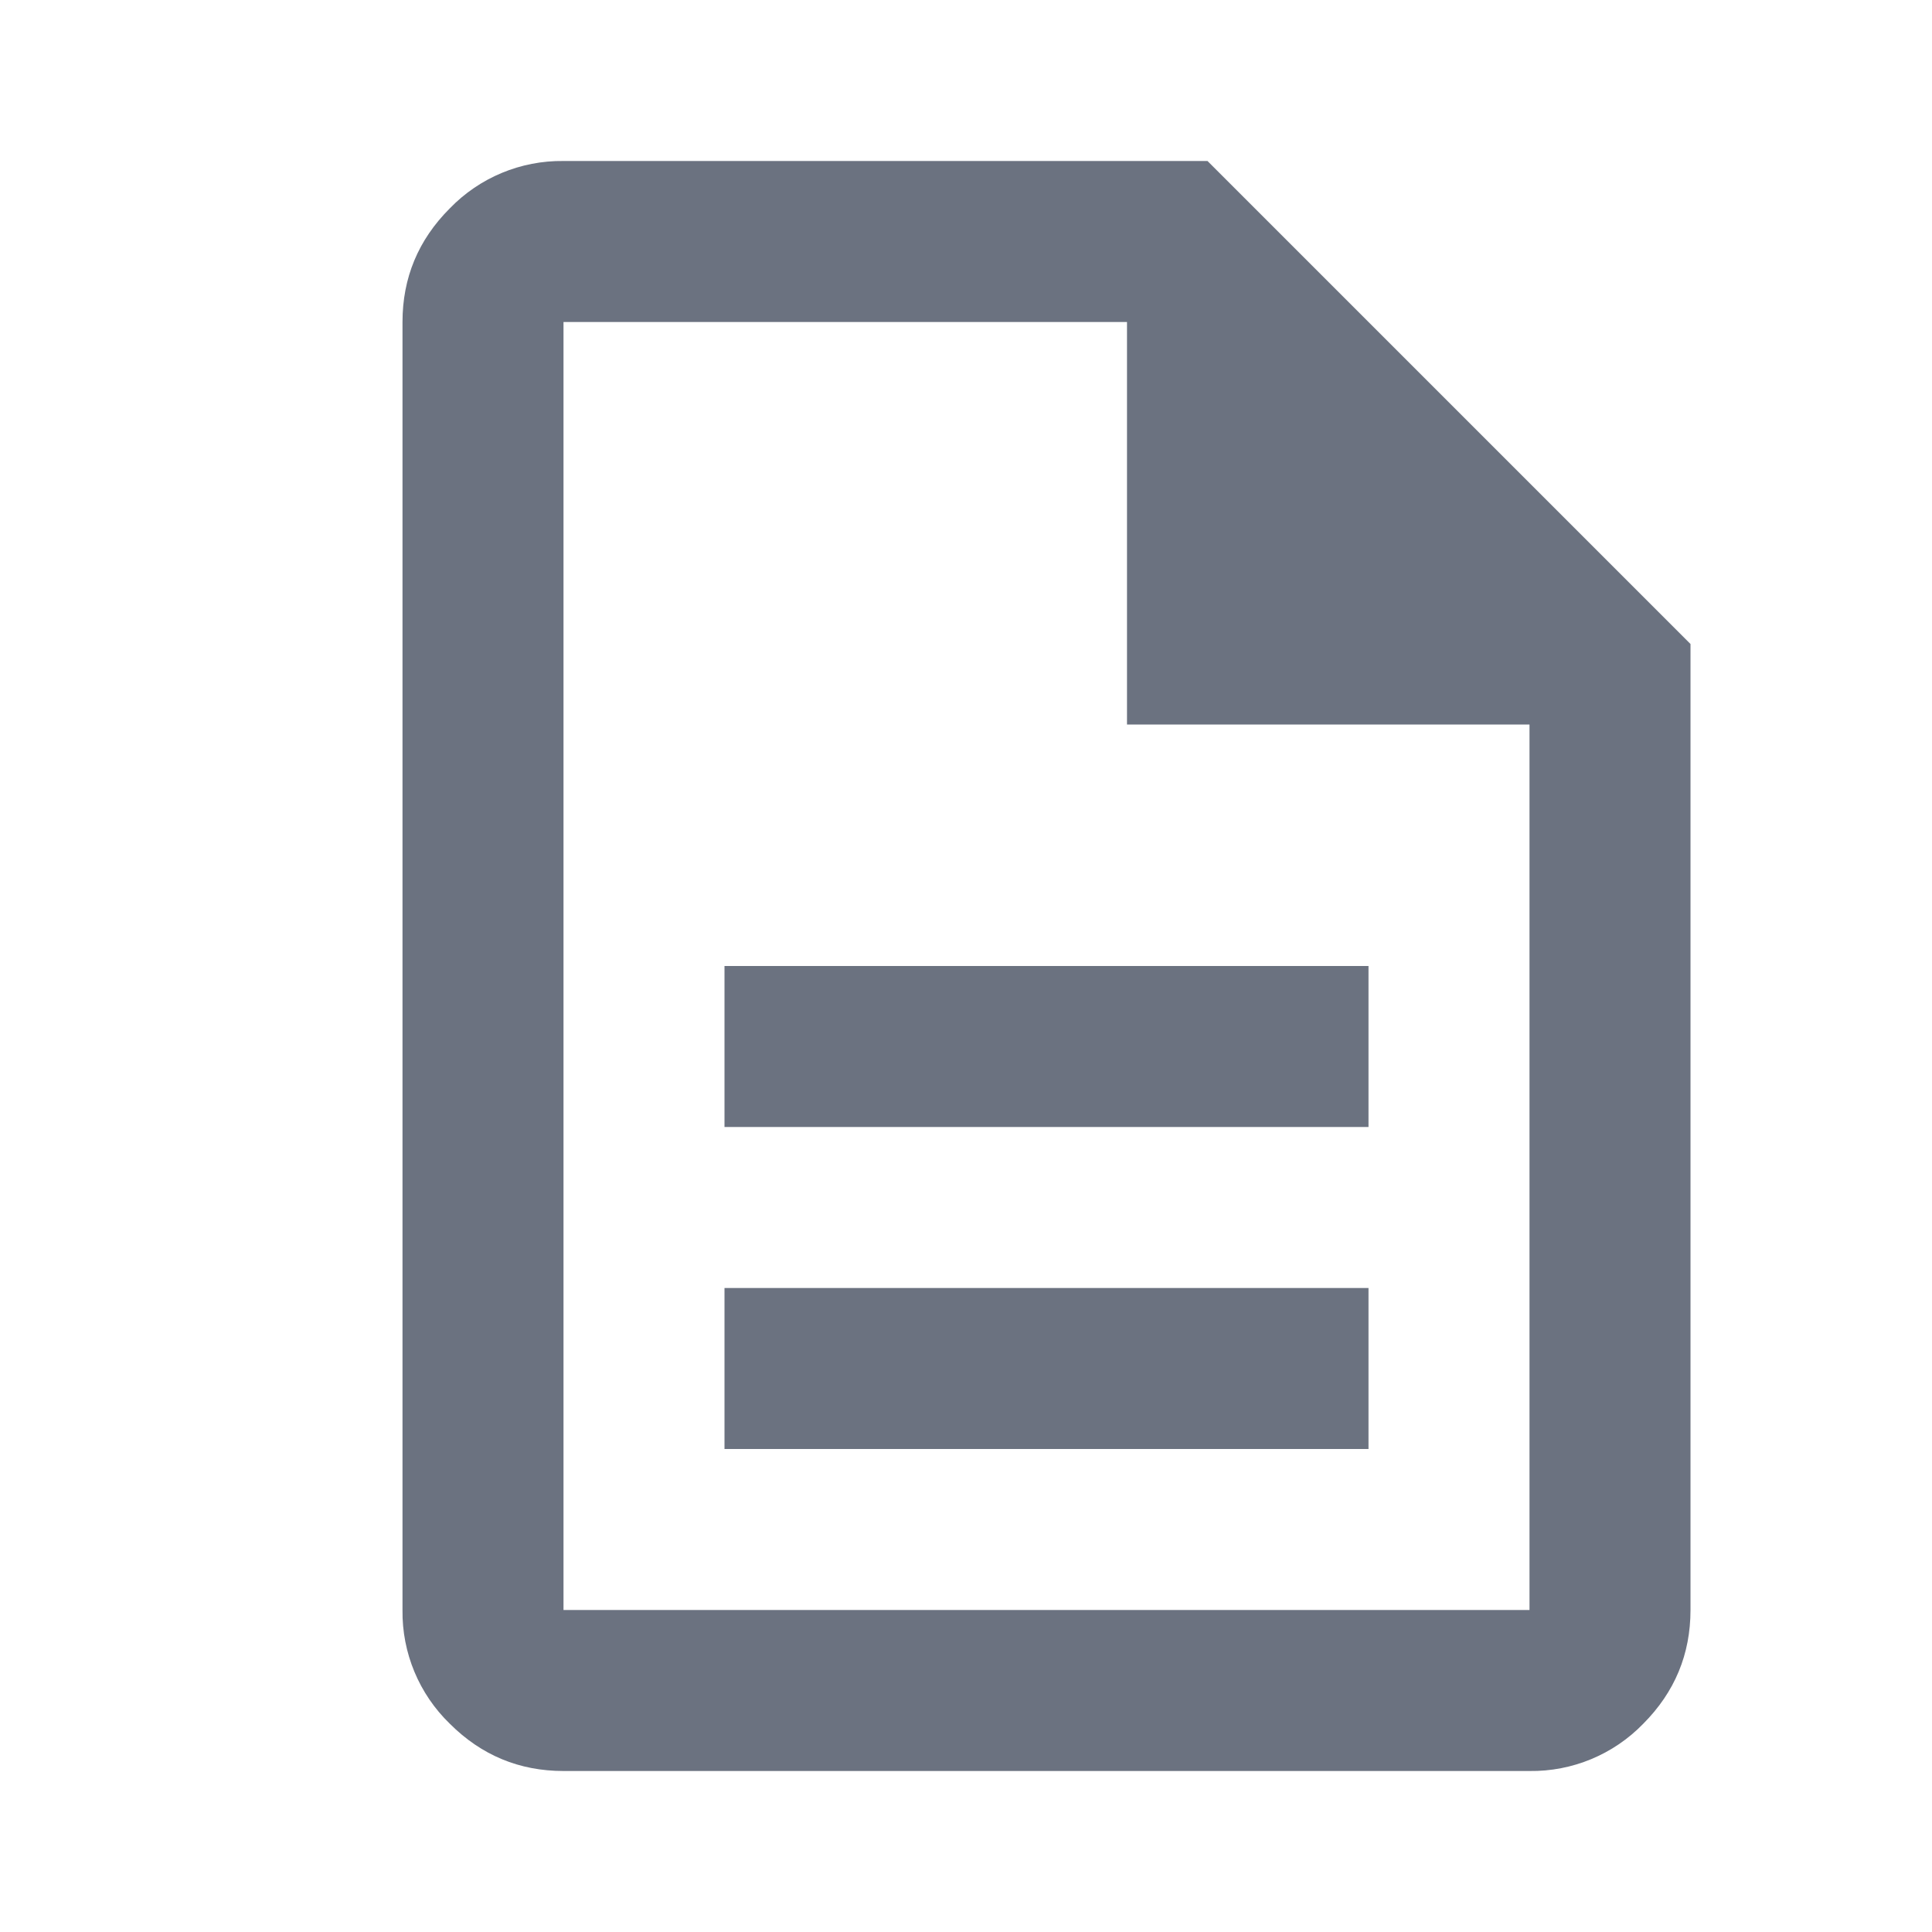
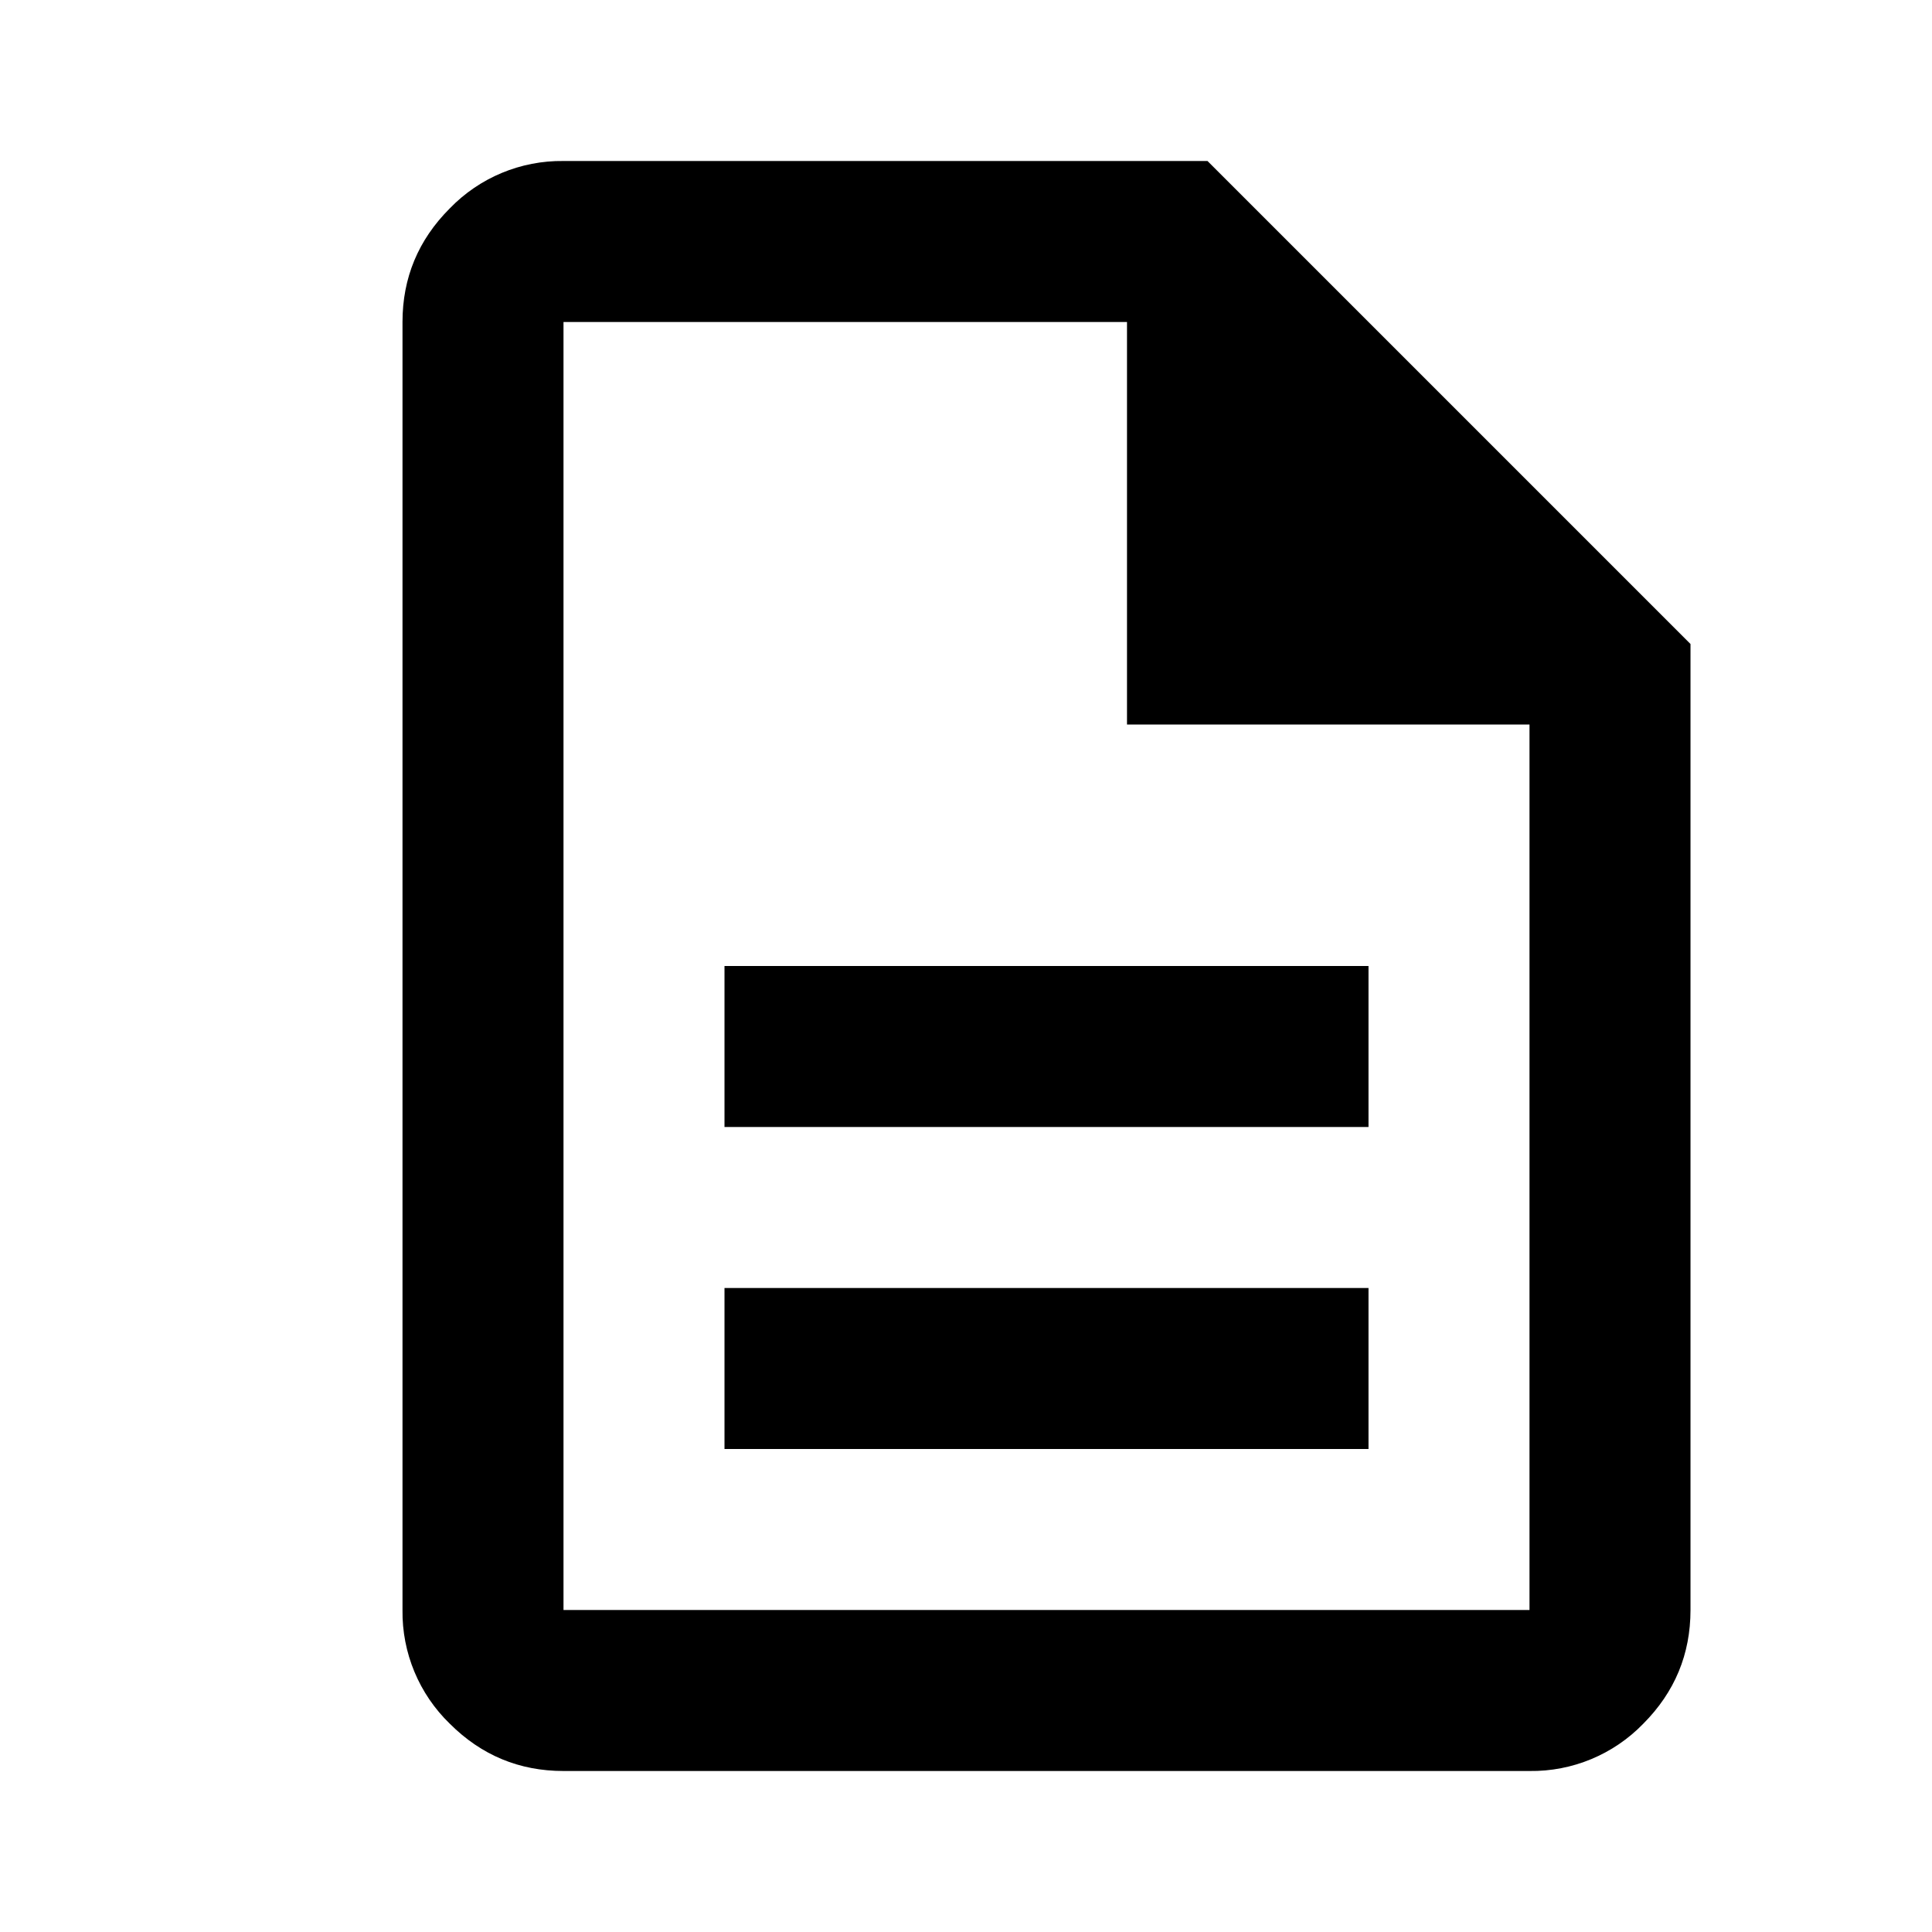
<svg xmlns="http://www.w3.org/2000/svg" width="24" height="24" fill="none" viewBox="0 0 24 24">
  <mask id="a" width="24" height="24" x="1" y="0" maskUnits="userSpaceOnUse" style="mask-type:alpha">
    <path fill="#d9d9d9" d="M1 0h24v24H1z" />
  </mask>
  <g mask="url(#a)">
-     <path fill="#6b7280" d="M9 18h8v-2H9zm0-4h8v-2H9zm-2 8q-.824 0-1.412-.587A1.93 1.93 0 0 1 5 20V4q0-.824.588-1.412A1.93 1.93 0 0 1 7 2h8l6 6v12q0 .824-.587 1.413A1.93 1.93 0 0 1 19 22zm7-13V4H7v16h12V9z" />
+     <path fill="currentColor" d="M9 18h8v-2H9zm0-4h8v-2H9zm-2 8q-.824 0-1.412-.587A1.93 1.93 0 0 1 5 20V4q0-.824.588-1.412A1.93 1.93 0 0 1 7 2h8l6 6v12q0 .824-.587 1.413A1.93 1.93 0 0 1 19 22zm7-13V4H7v16h12V9z" />
  </g>
</svg>
